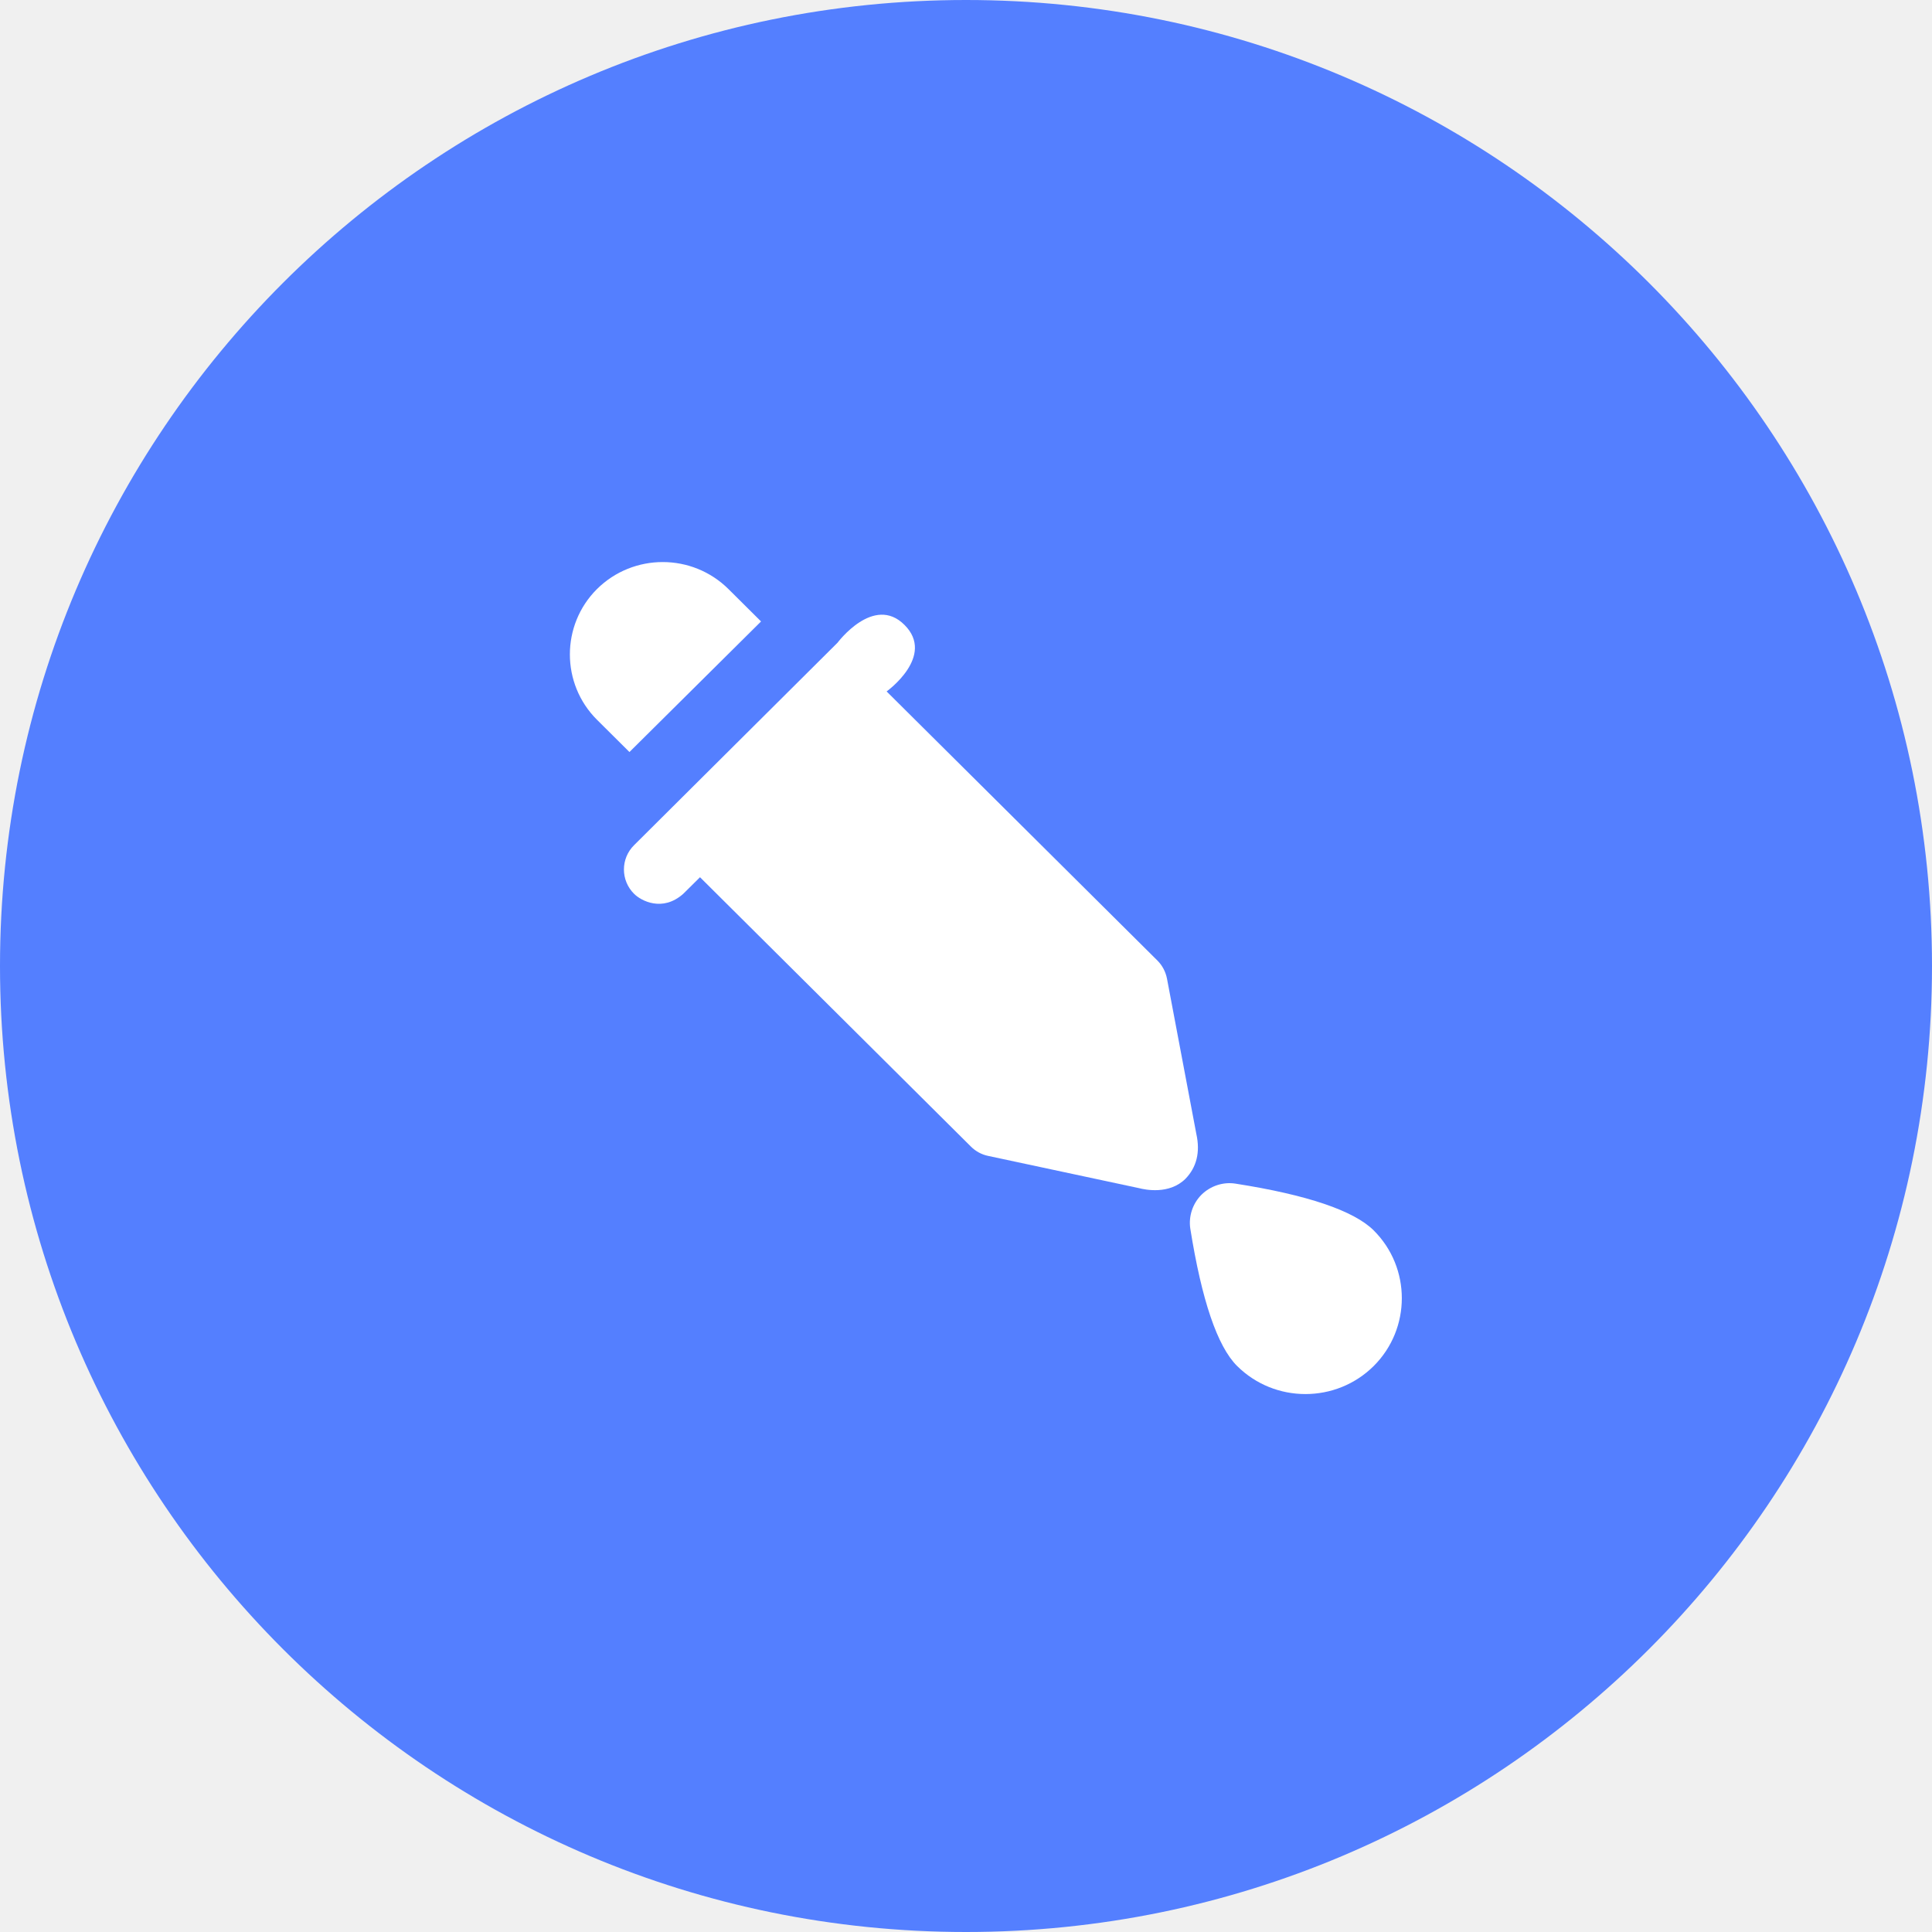
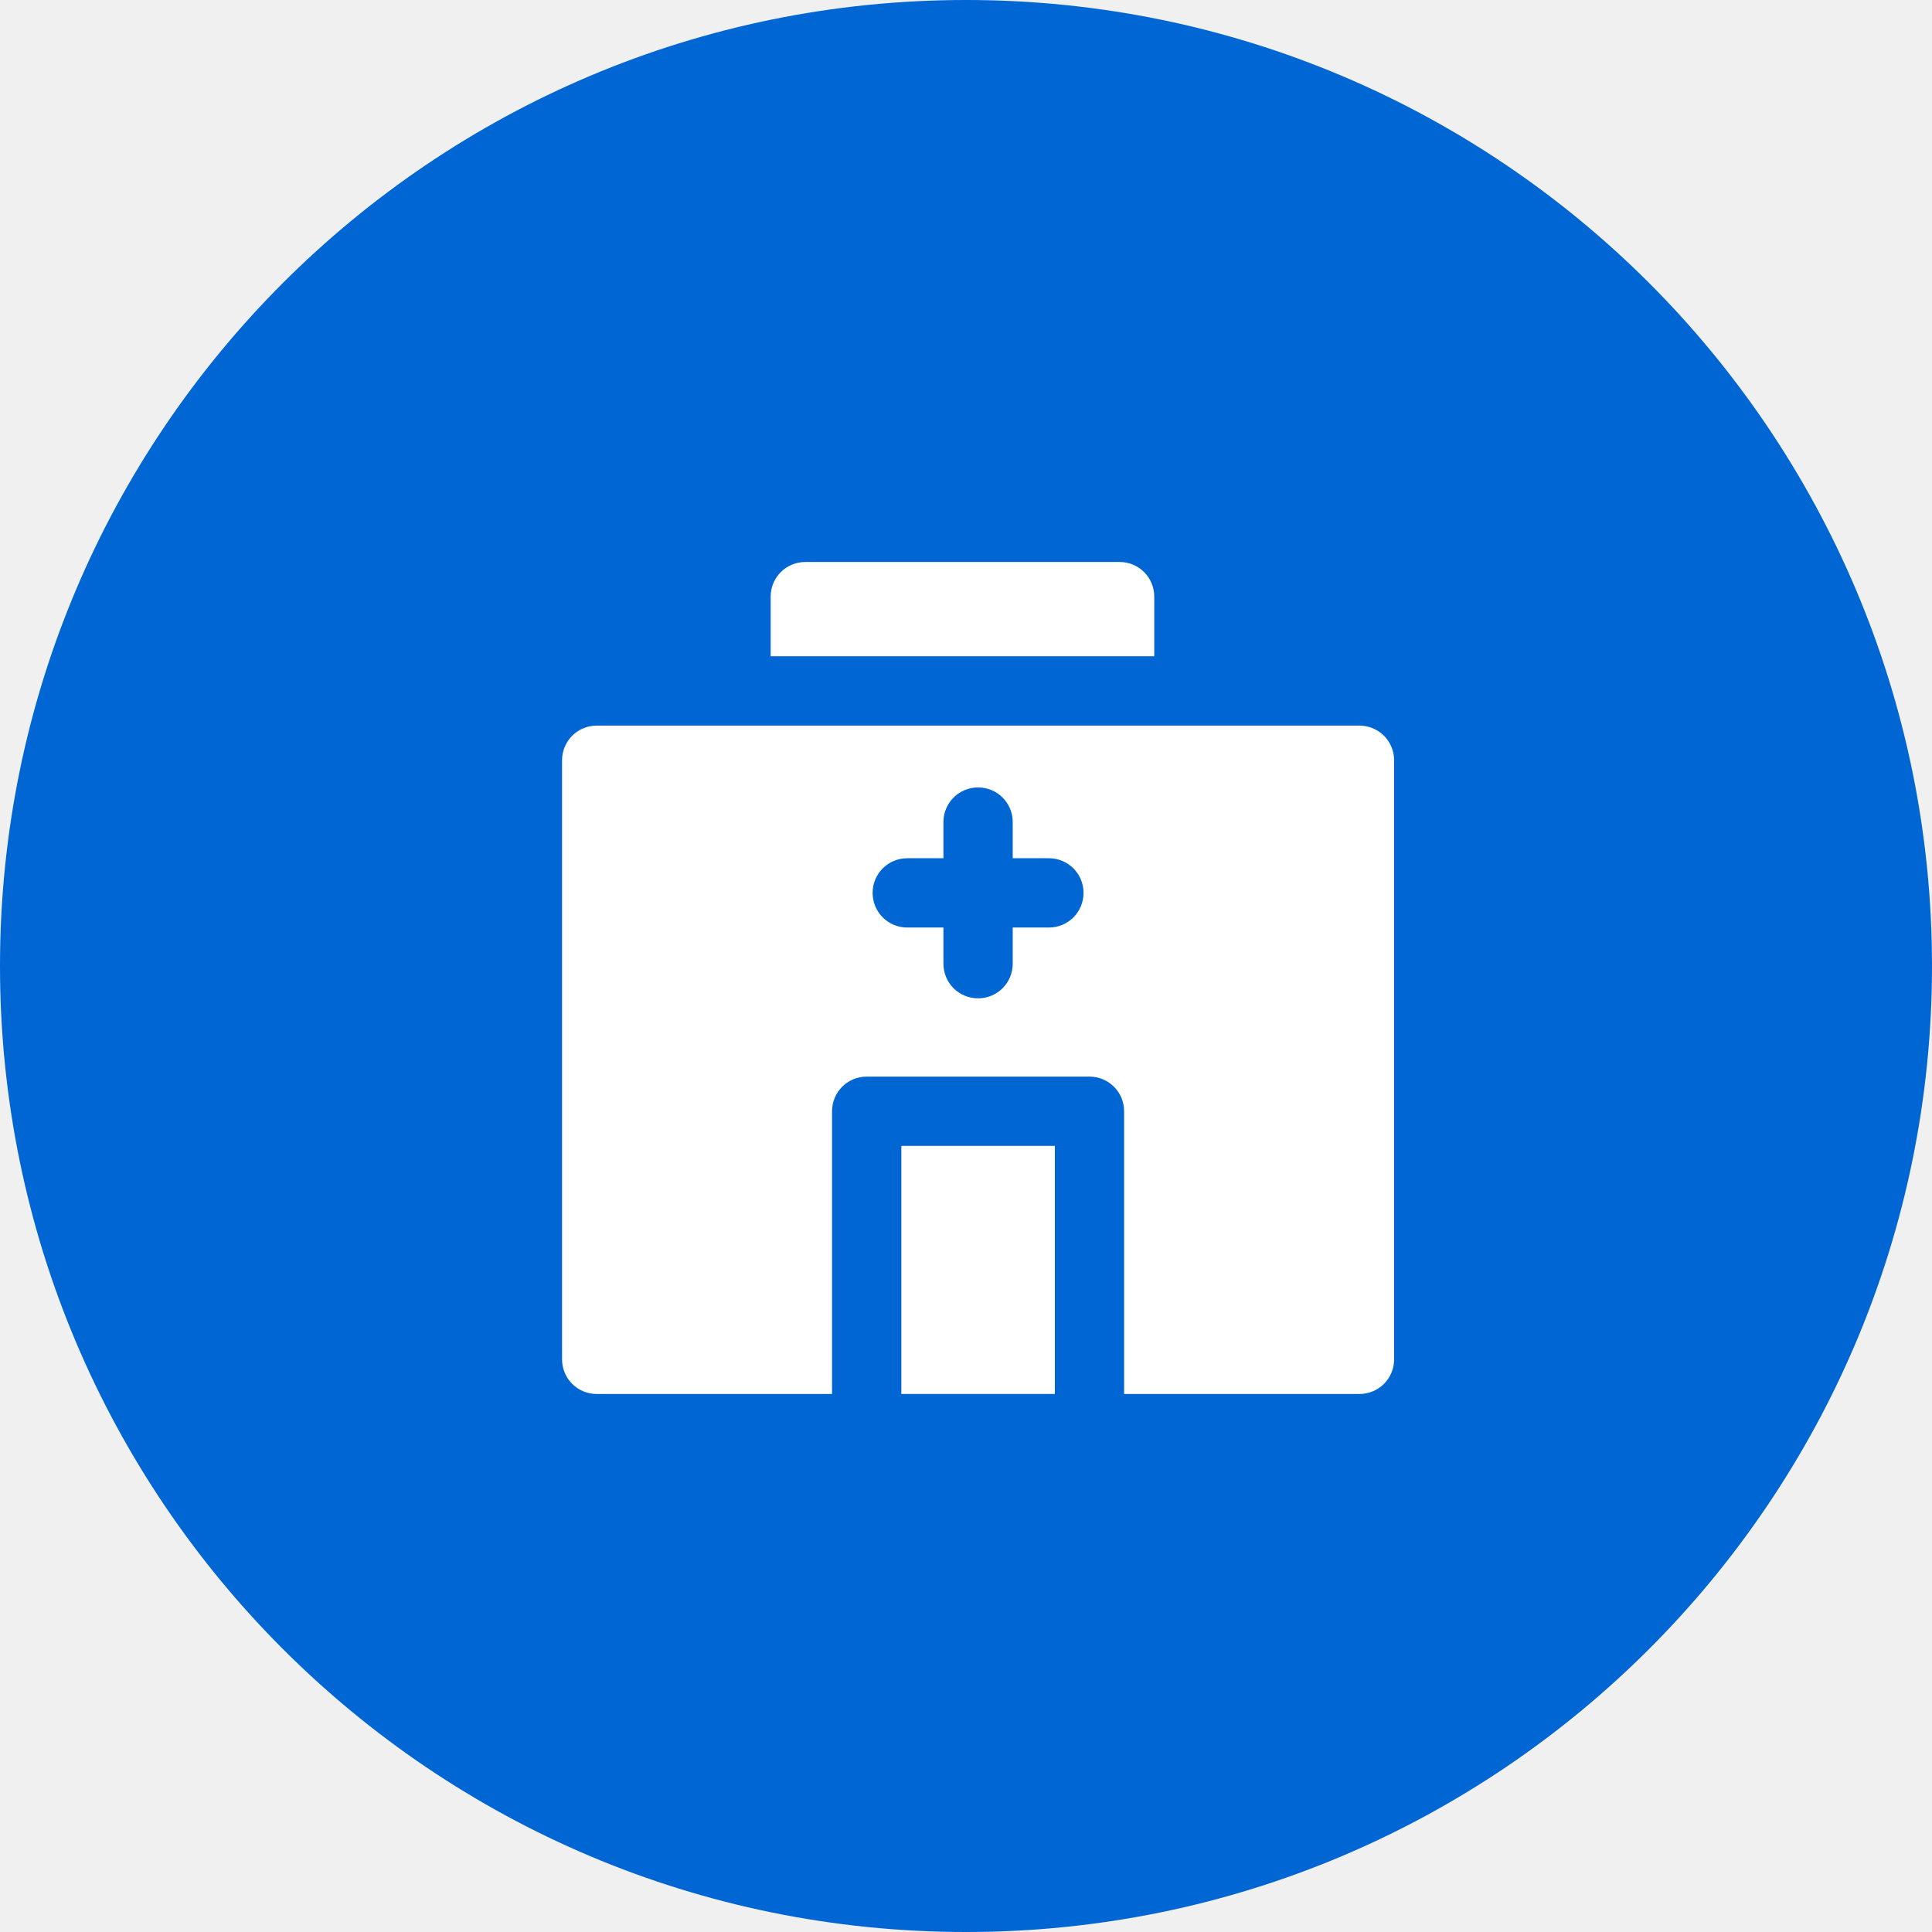
- <svg xmlns="http://www.w3.org/2000/svg" width="80" height="80" viewBox="0 0 80 80" fill="none">
-   <circle cx="40" cy="40" r="40" fill="#547FFF" />
-   <g clip-path="url(#clip0_29325_114702)">
-     <g clip-path="url(#clip1_29325_114702)">
-       <path d="M49.538 46.955L48.322 40.521C48.266 40.24 48.132 39.98 47.928 39.776L36.713 28.631C36.713 28.631 38.752 27.169 37.452 25.875C36.179 24.603 34.681 26.613 34.681 26.613L26.258 34.995C25.695 35.55 25.695 36.457 26.258 37.013C26.539 37.294 27.425 37.779 28.29 37.013L28.986 36.324L40.201 47.475C40.398 47.672 40.644 47.806 40.911 47.862L47.162 49.198C47.408 49.261 48.413 49.479 49.088 48.811C49.545 48.34 49.707 47.714 49.538 46.955Z" fill="white" />
-       <path d="M56.881 50.947C56.059 50.131 54.132 49.477 51.165 49.013C50.652 48.929 50.124 49.104 49.752 49.47C49.386 49.836 49.21 50.363 49.288 50.876C49.759 53.829 50.406 55.749 51.228 56.565C52.009 57.338 53.028 57.725 54.055 57.725C55.081 57.725 56.101 57.338 56.881 56.565C58.435 55.018 58.435 52.493 56.881 50.947Z" fill="white" />
-       <path d="M31.513 25.733L30.17 24.398C28.665 22.9 26.226 22.9 24.721 24.39C23.223 25.881 23.223 28.314 24.721 29.805L26.064 31.14L31.513 25.733Z" fill="white" />
-     </g>
-   </g>
-   <defs>
-     <clipPath id="clip0_29325_114702">
-       <rect width="36" height="36" fill="white" transform="translate(22.5 22.5)" />
-     </clipPath>
-     <clipPath id="clip1_29325_114702">
-       <rect width="36" height="36" fill="white" transform="translate(22.8203 22.5)" />
-     </clipPath>
-   </defs>
+ <svg xmlns="http://www.w3.org/2000/svg" width="120" height="120" viewBox="0 0 120 120" fill="none">
+   <circle cx="60" cy="60" r="60" fill="#0066D4" />
+   <path d="M71.693 37.058C71.693 35.866 70.733 34.906 69.541 34.906H50.019C48.827 34.906 47.867 35.866 47.867 37.058V40.76H71.693V37.058Z" fill="white" />
+   <path d="M65.519 71.172H55.984V86.581H65.519V71.172Z" fill="white" />
+   <path d="M84.438 45.07H37.062C35.87 45.07 34.91 46.03 34.91 47.222V84.431C34.91 85.623 35.87 86.583 37.062 86.583H51.68V69.022C51.68 67.831 52.639 66.871 53.831 66.871H67.669C68.861 66.871 69.82 67.831 69.82 69.022V86.583H84.438C85.63 86.583 86.59 85.623 86.59 84.431V47.222C86.59 46.03 85.63 45.07 84.438 45.07ZM65.148 57.611H62.902V59.857C62.902 61.049 61.942 62.009 60.75 62.009C59.558 62.009 58.598 61.049 58.598 59.857V57.611H56.352C55.16 57.611 54.2 56.651 54.2 55.459C54.2 54.267 55.16 53.307 56.352 53.307H58.598V51.061C58.598 49.869 59.558 48.909 60.75 48.909C61.942 48.909 62.902 49.869 62.902 51.061V53.307H65.148C66.34 53.307 67.3 54.267 67.3 55.459C67.3 56.651 66.34 57.611 65.148 57.611Z" fill="white" />
</svg>
